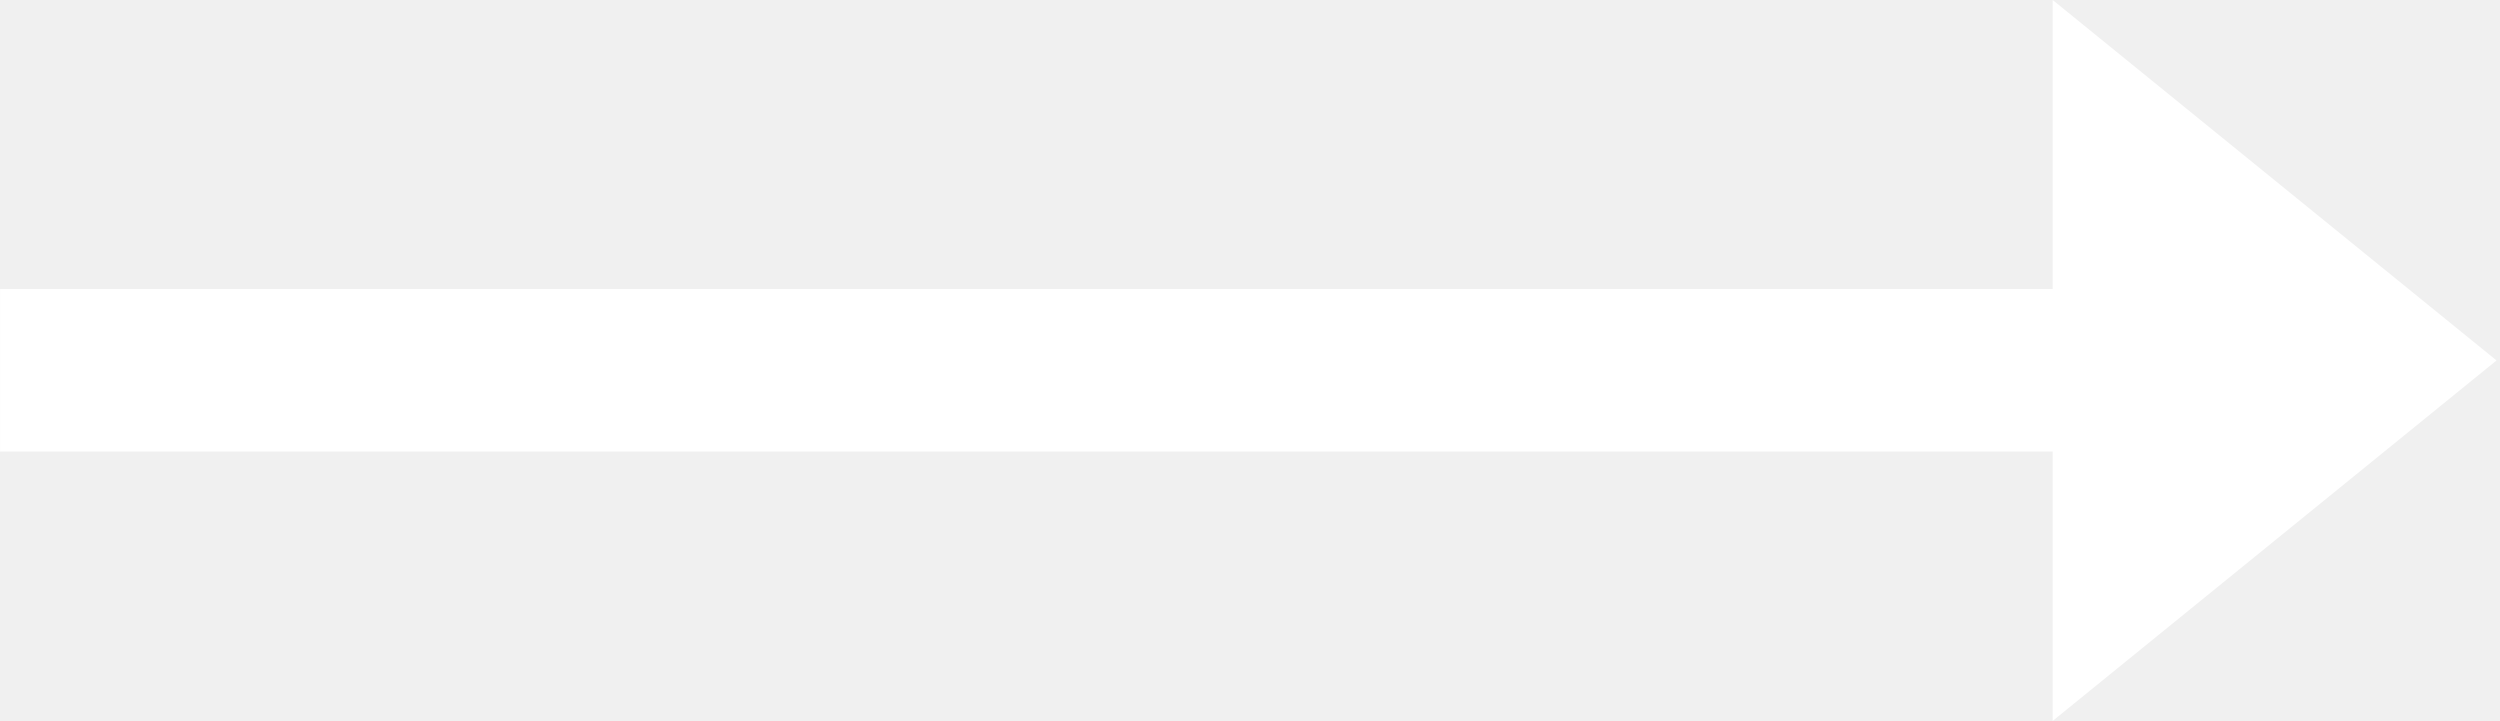
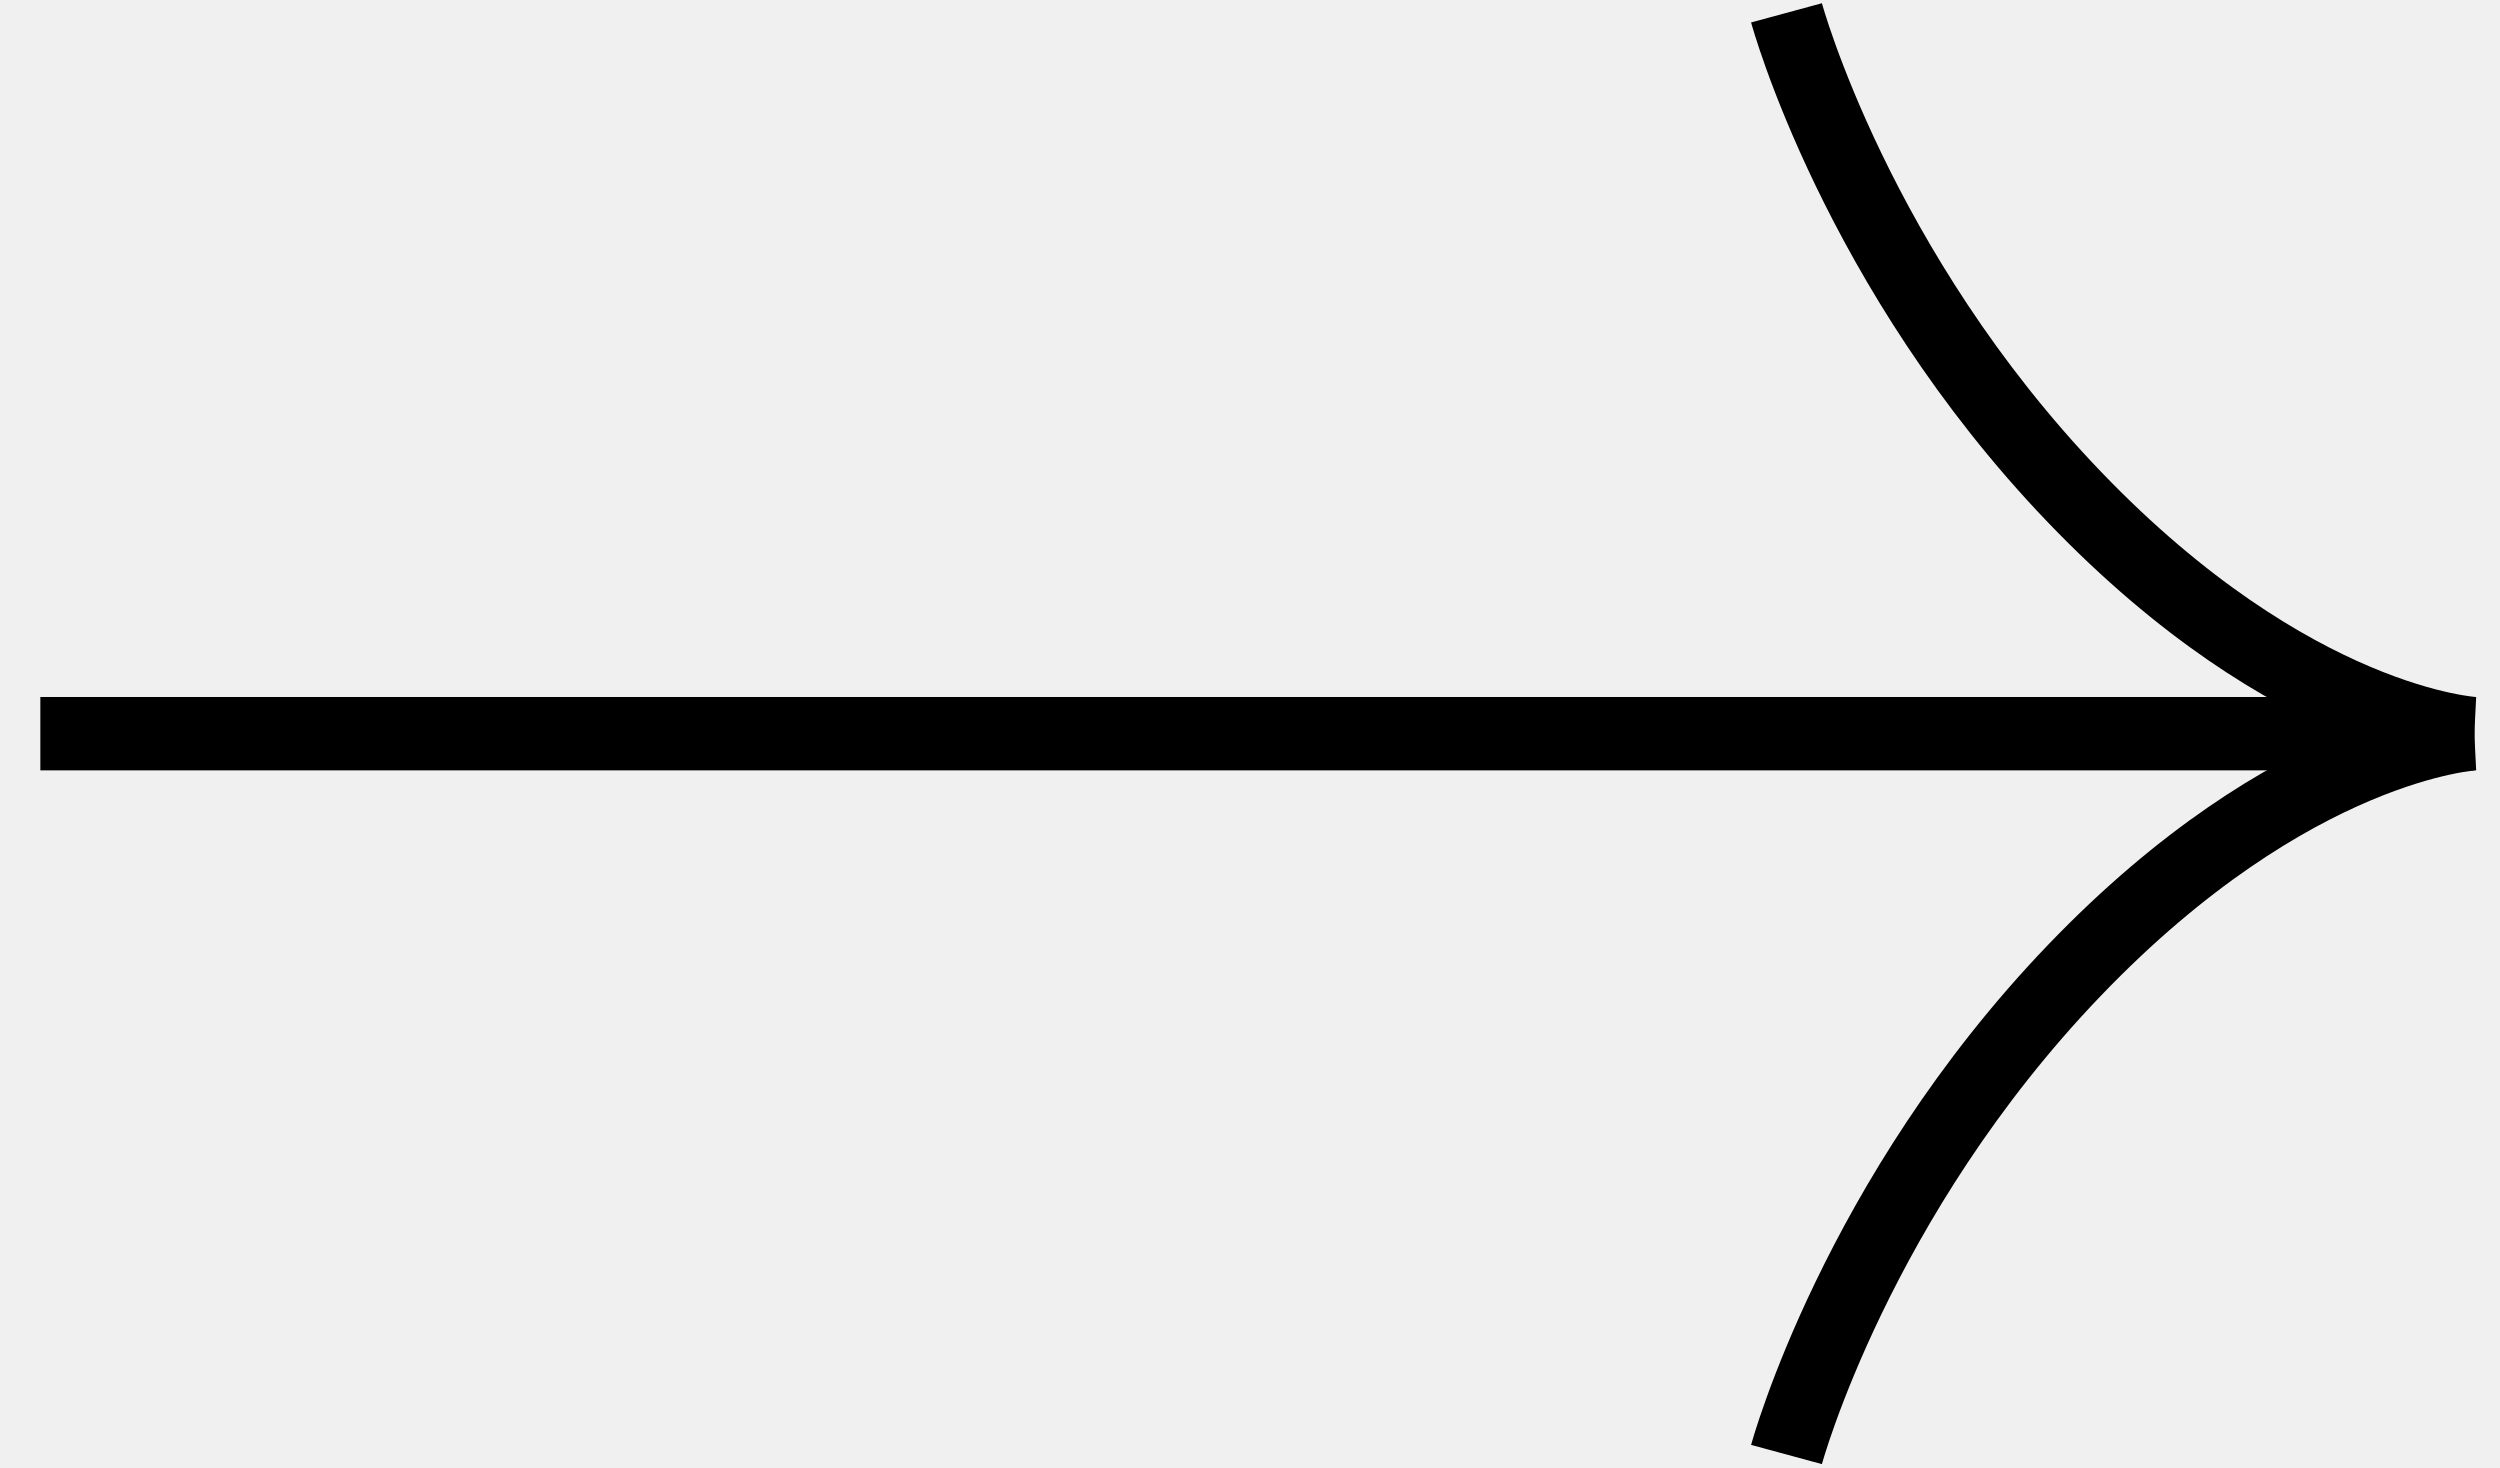
- <svg xmlns="http://www.w3.org/2000/svg" version="1.1" id="Layer_1" x="0px" y="0px" width="595.28px" height="171.655px" viewBox="0 0 595.28 171.655" enable-background="new 0 0 595.28 171.655" xml:space="preserve">
-   <polygon fill-rule="evenodd" clip-rule="evenodd" fill="#FFFFFF" points="594.452,85.828 488.768,0 488.768,68.82 0.01,68.82 0.01,107.518   488.768,107.518 488.768,171.655 " />
+ <svg xmlns="http://www.w3.org/2000/svg" version="1.1" id="Layer_1" x="0px" y="0px" viewBox="0 0 136.3 80" style="enable-background:new 0 0 136.3 80;" xml:space="preserve">
+   <style type="text/css">
+ 	.st0{fill:none;stroke:#000000;stroke-width:4;stroke-miterlimit:10;}
+ </style>
+   <line class="st0" x1="2.2" y1="40" x2="134.9" y2="40" />
+   <path class="st0" d="M134.9,40c0,0-9.9-0.5-21.8-12.9S97.4,0.7,97.4,0.7" />
+   <path class="st0" d="M134.9,40c0,0-9.9,0.5-21.8,12.9S97.4,79.3,97.4,79.3" />
</svg>
